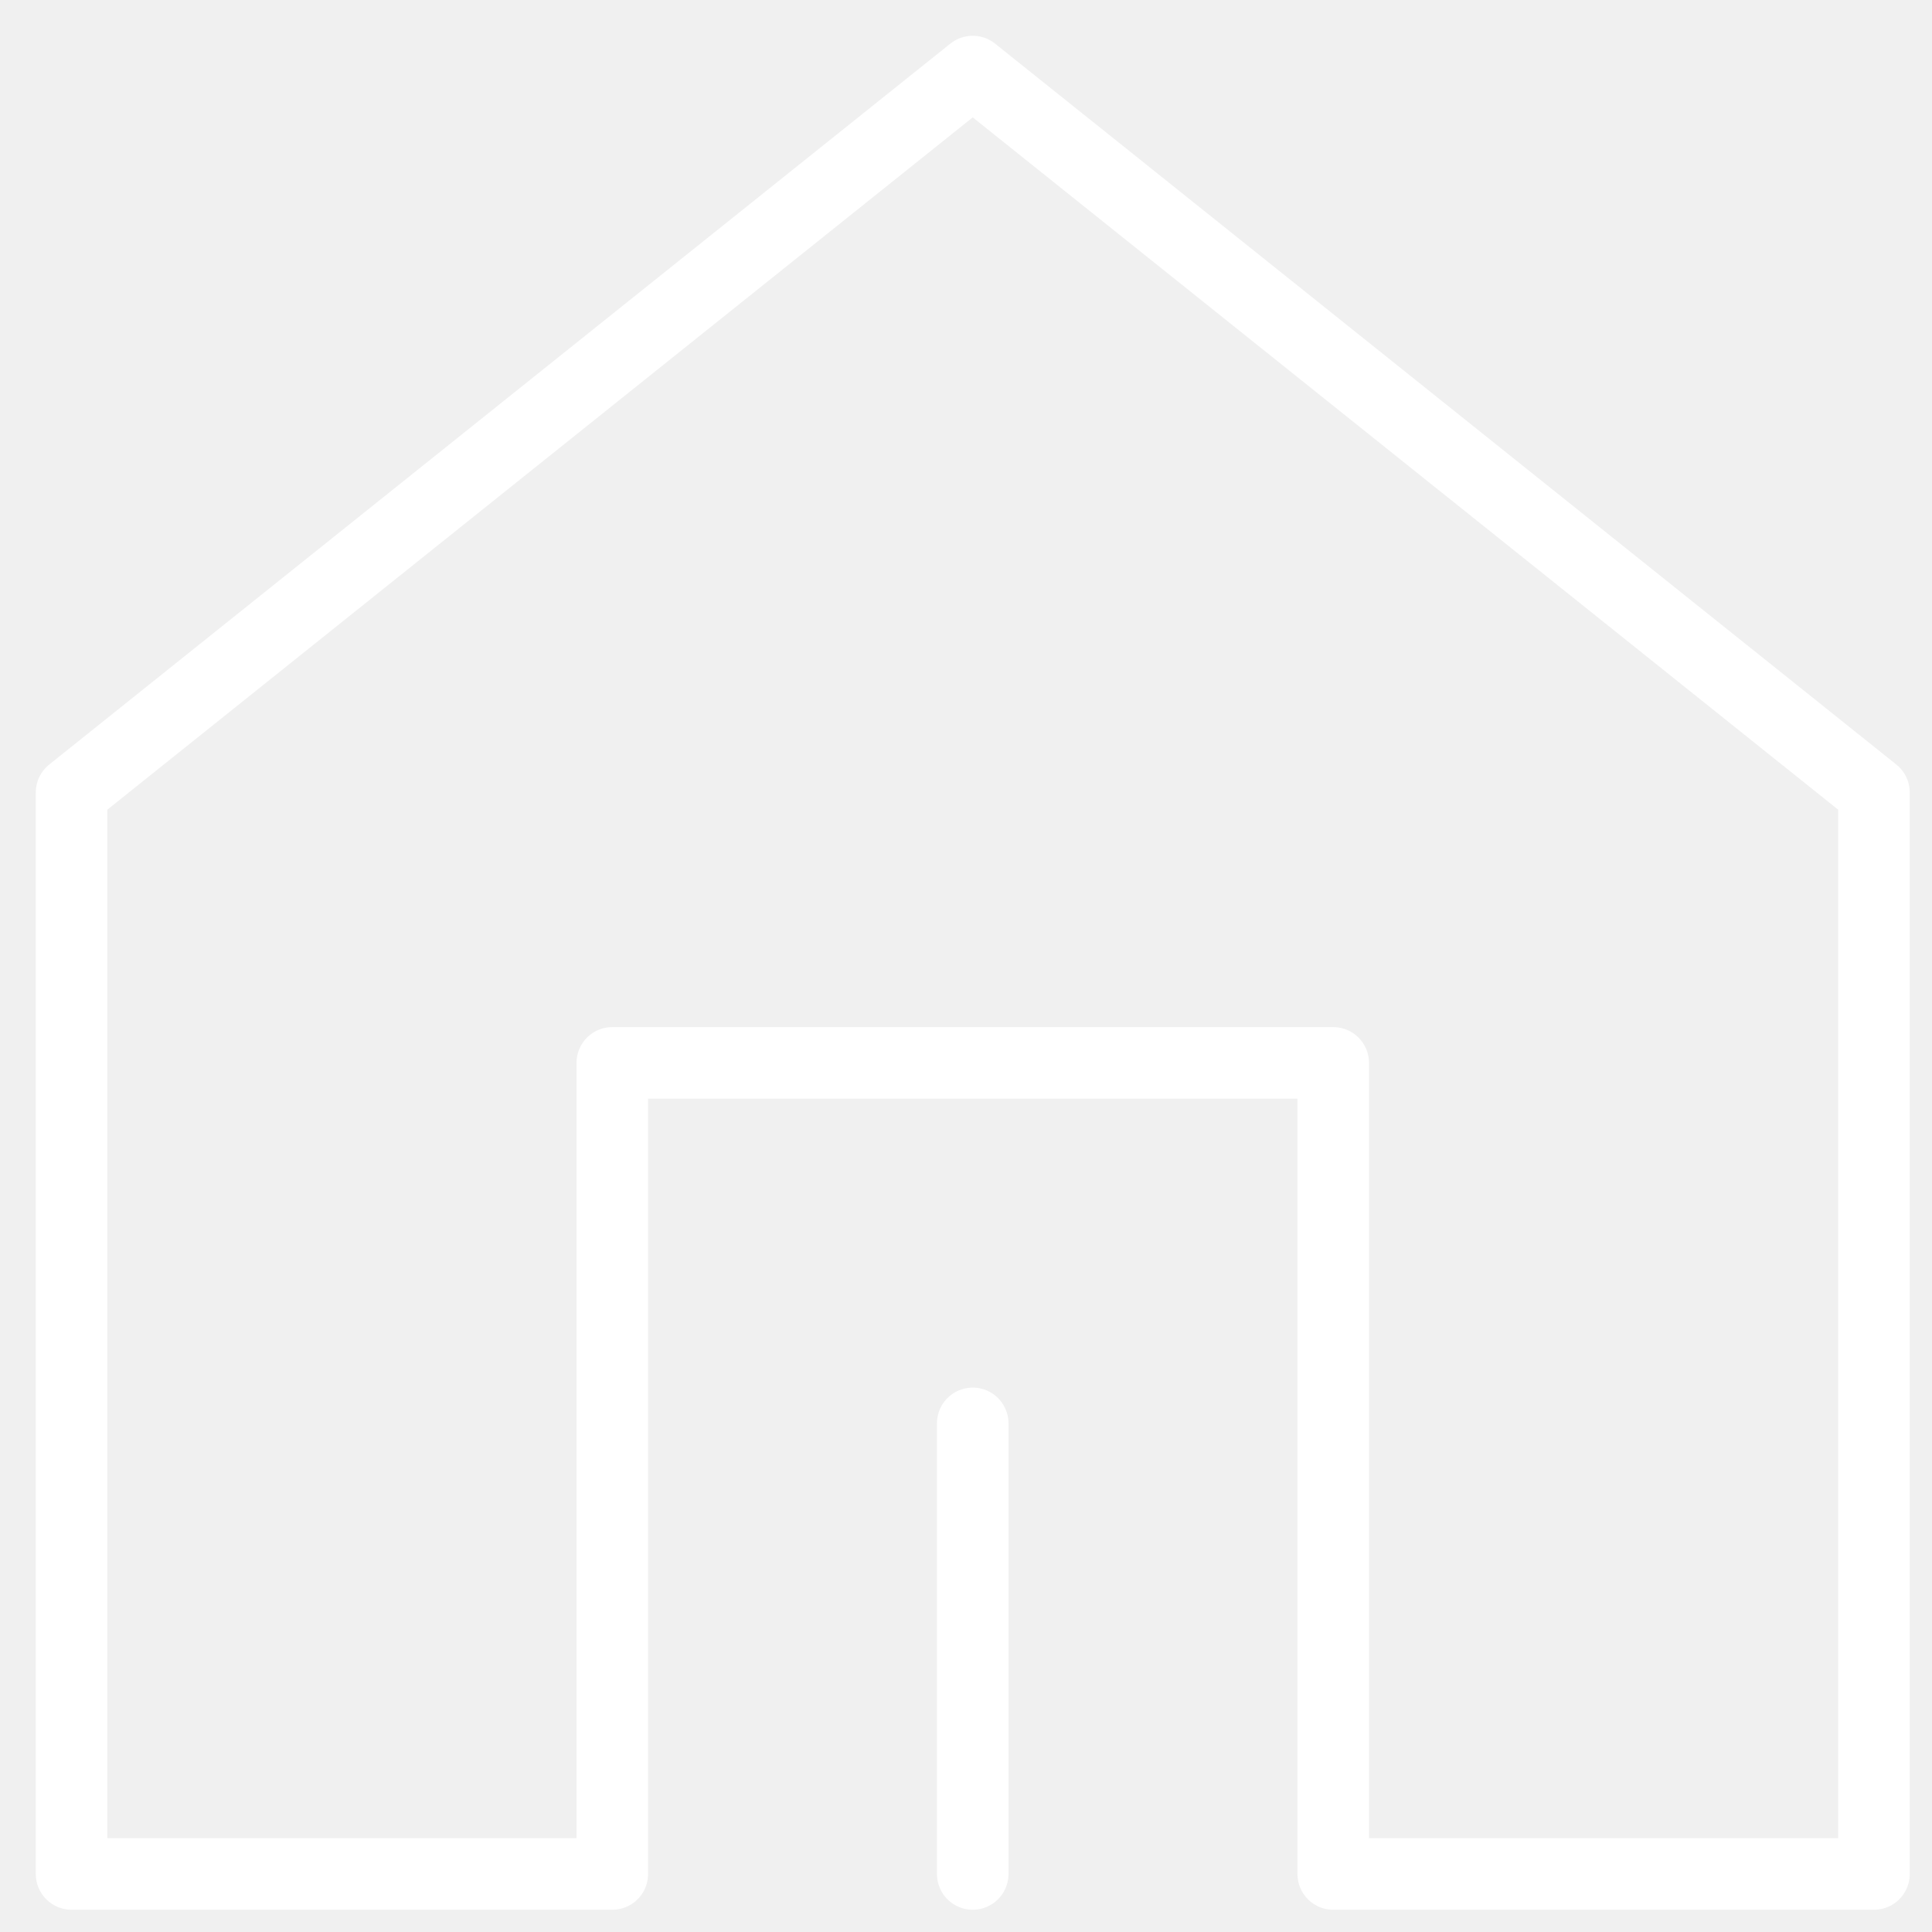
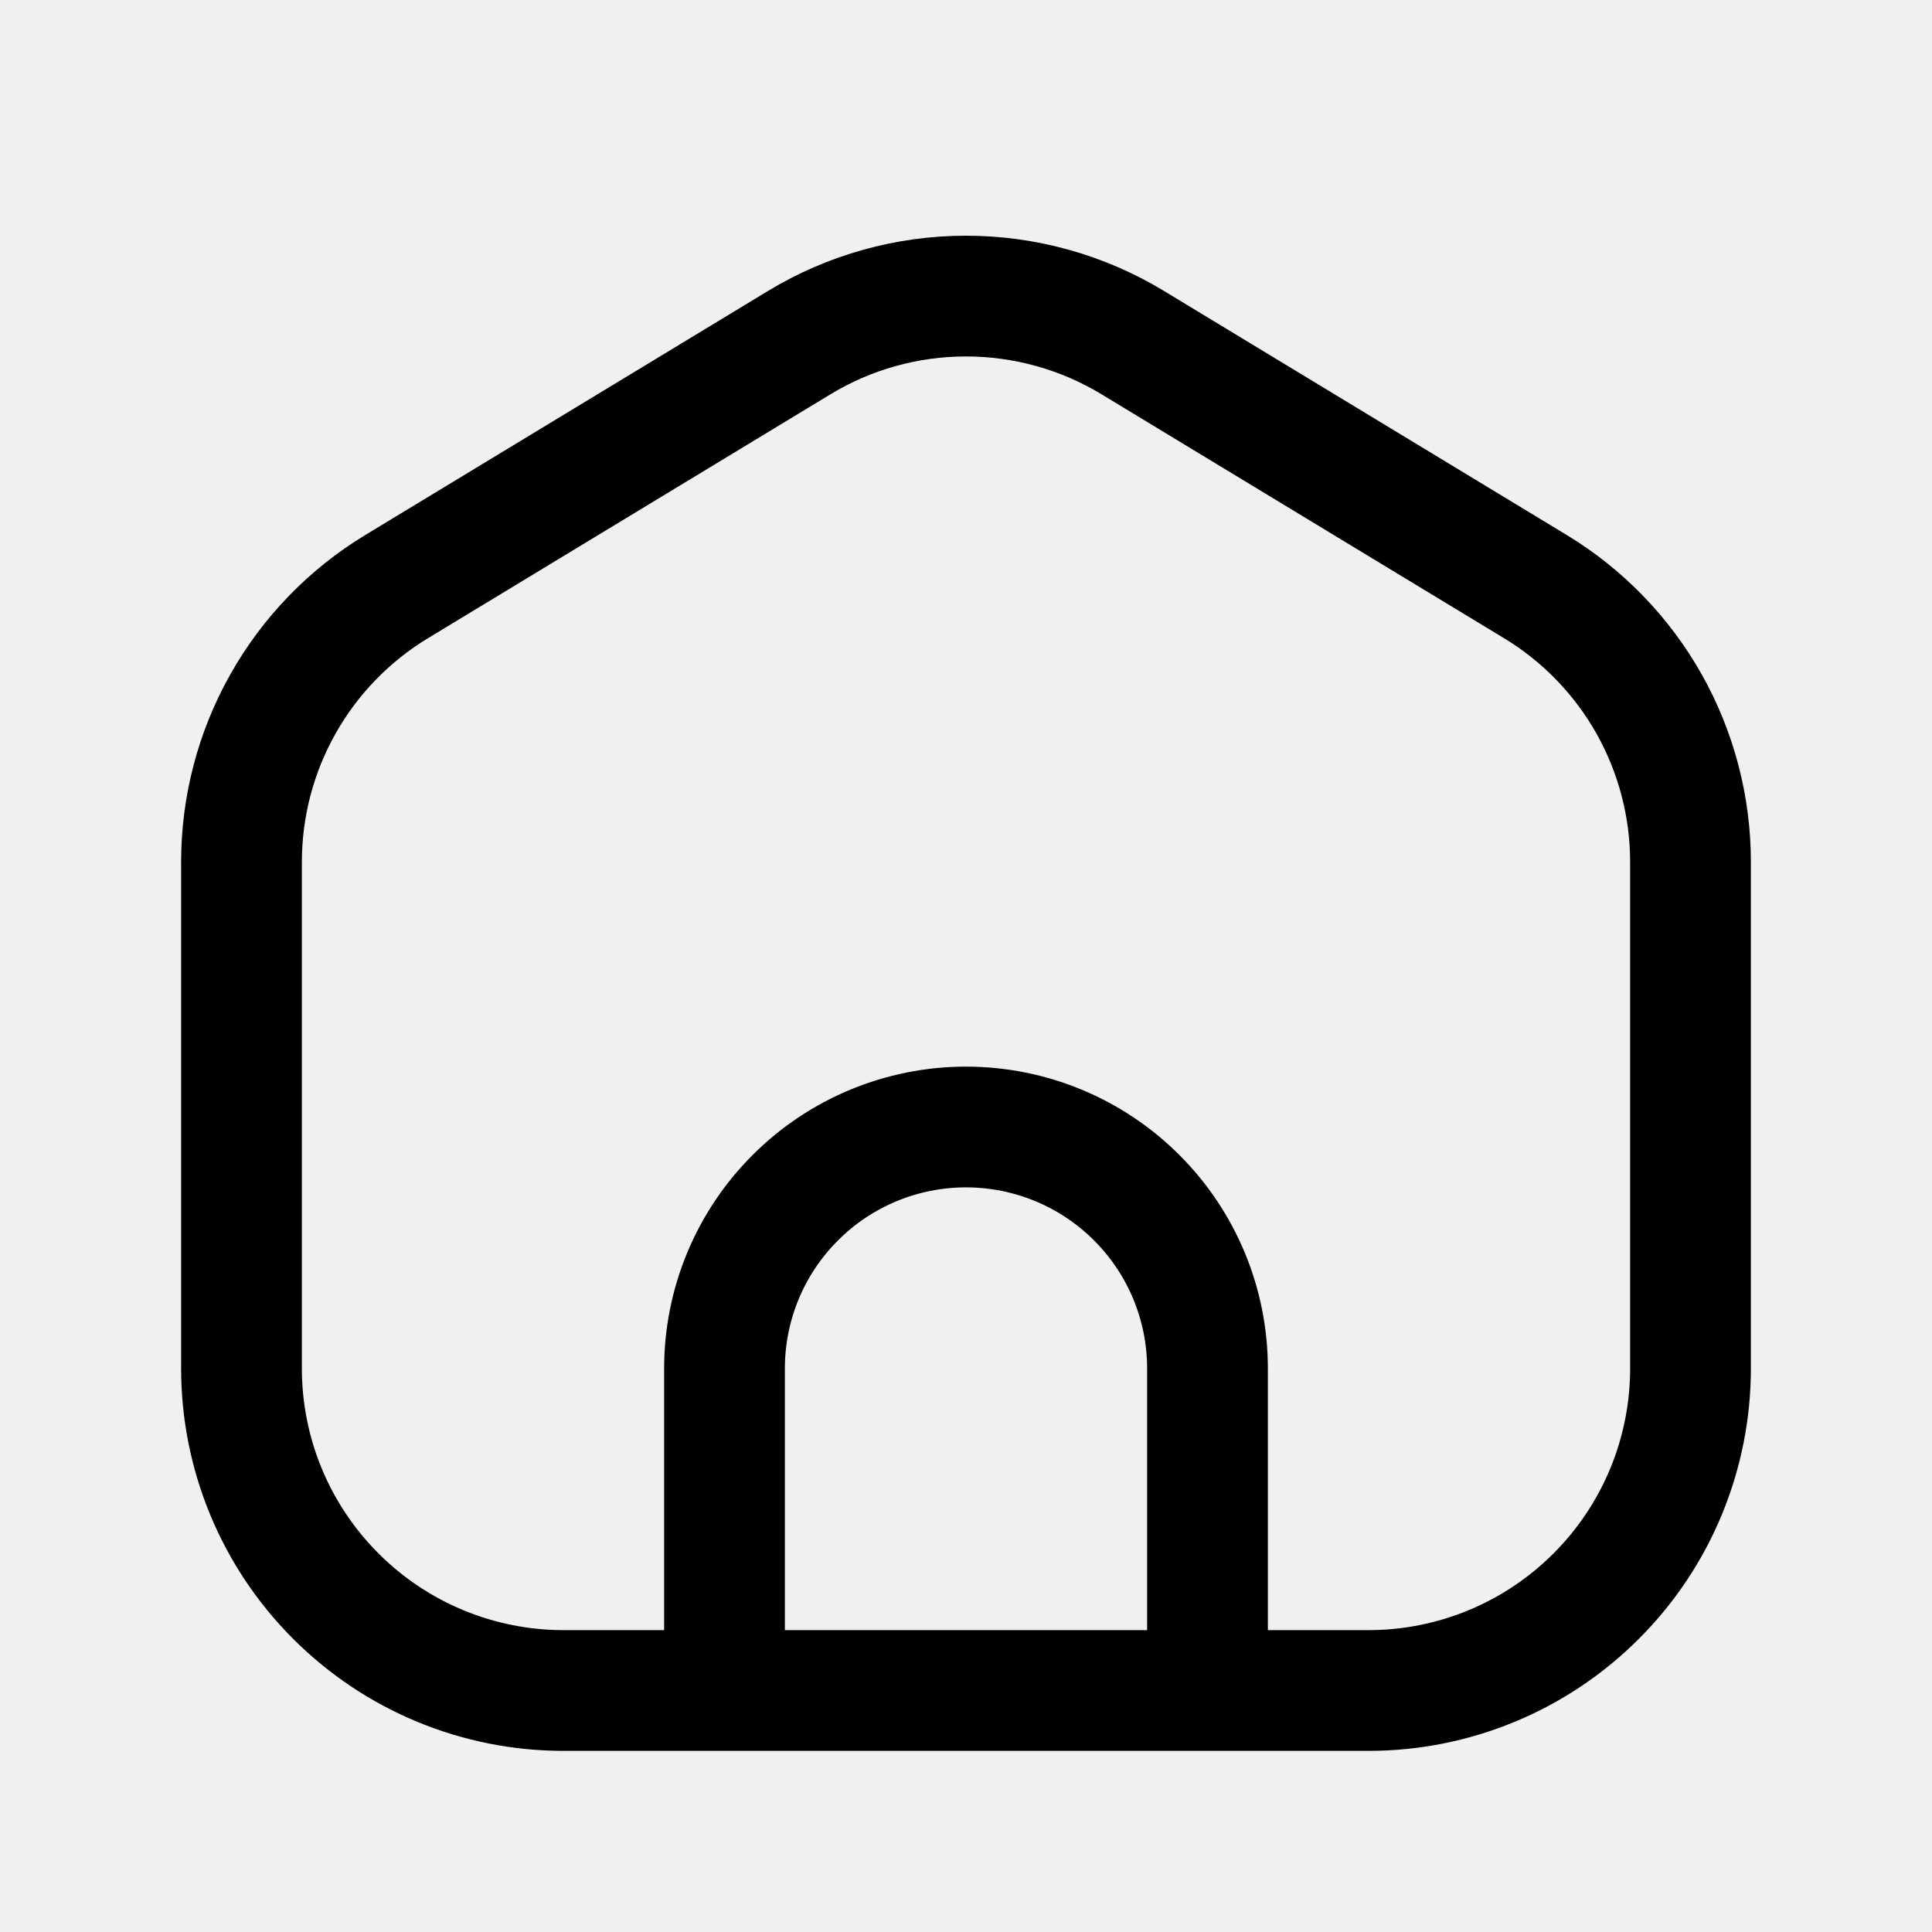
- <svg xmlns="http://www.w3.org/2000/svg" width="27" height="27" viewBox="0 0 27 27" fill="none">
-   <path d="M26.189 26.189V11.075L13.594 1L1 11.075V26.189H8.557V14.854H18.632V26.189H26.189Z" stroke="white" stroke-linejoin="round" />
-   <path d="M13.594 26.189V19.892" stroke="white" stroke-linecap="round" stroke-linejoin="round" />
+ <svg xmlns="http://www.w3.org/2000/svg" width="24" height="24" viewBox="0 0 24 24" fill="none">
+   <path d="M9 21H7C5.939 21 4.922 20.579 4.172 19.828C3.421 19.078 3 18.061 3 17V10.708C3 10.02 3.177 9.344 3.515 8.745C3.852 8.146 4.339 7.643 4.927 7.287L9.927 4.257C10.552 3.878 11.269 3.678 12 3.678C12.731 3.678 13.448 3.878 14.073 4.257L19.073 7.287C19.661 7.643 20.147 8.145 20.485 8.744C20.822 9.343 21 10.019 21 10.707V17C21 18.061 20.579 19.078 19.828 19.828C19.078 20.579 18.061 21 17 21H15M9 21V17C9 16.204 9.316 15.441 9.879 14.879C10.441 14.316 11.204 14 12 14C12.796 14 13.559 14.316 14.121 14.879C14.684 15.441 15 16.204 15 17V21M9 21H15" stroke="black" stroke-width="1.5" stroke-linecap="round" stroke-linejoin="round" />
</svg>
